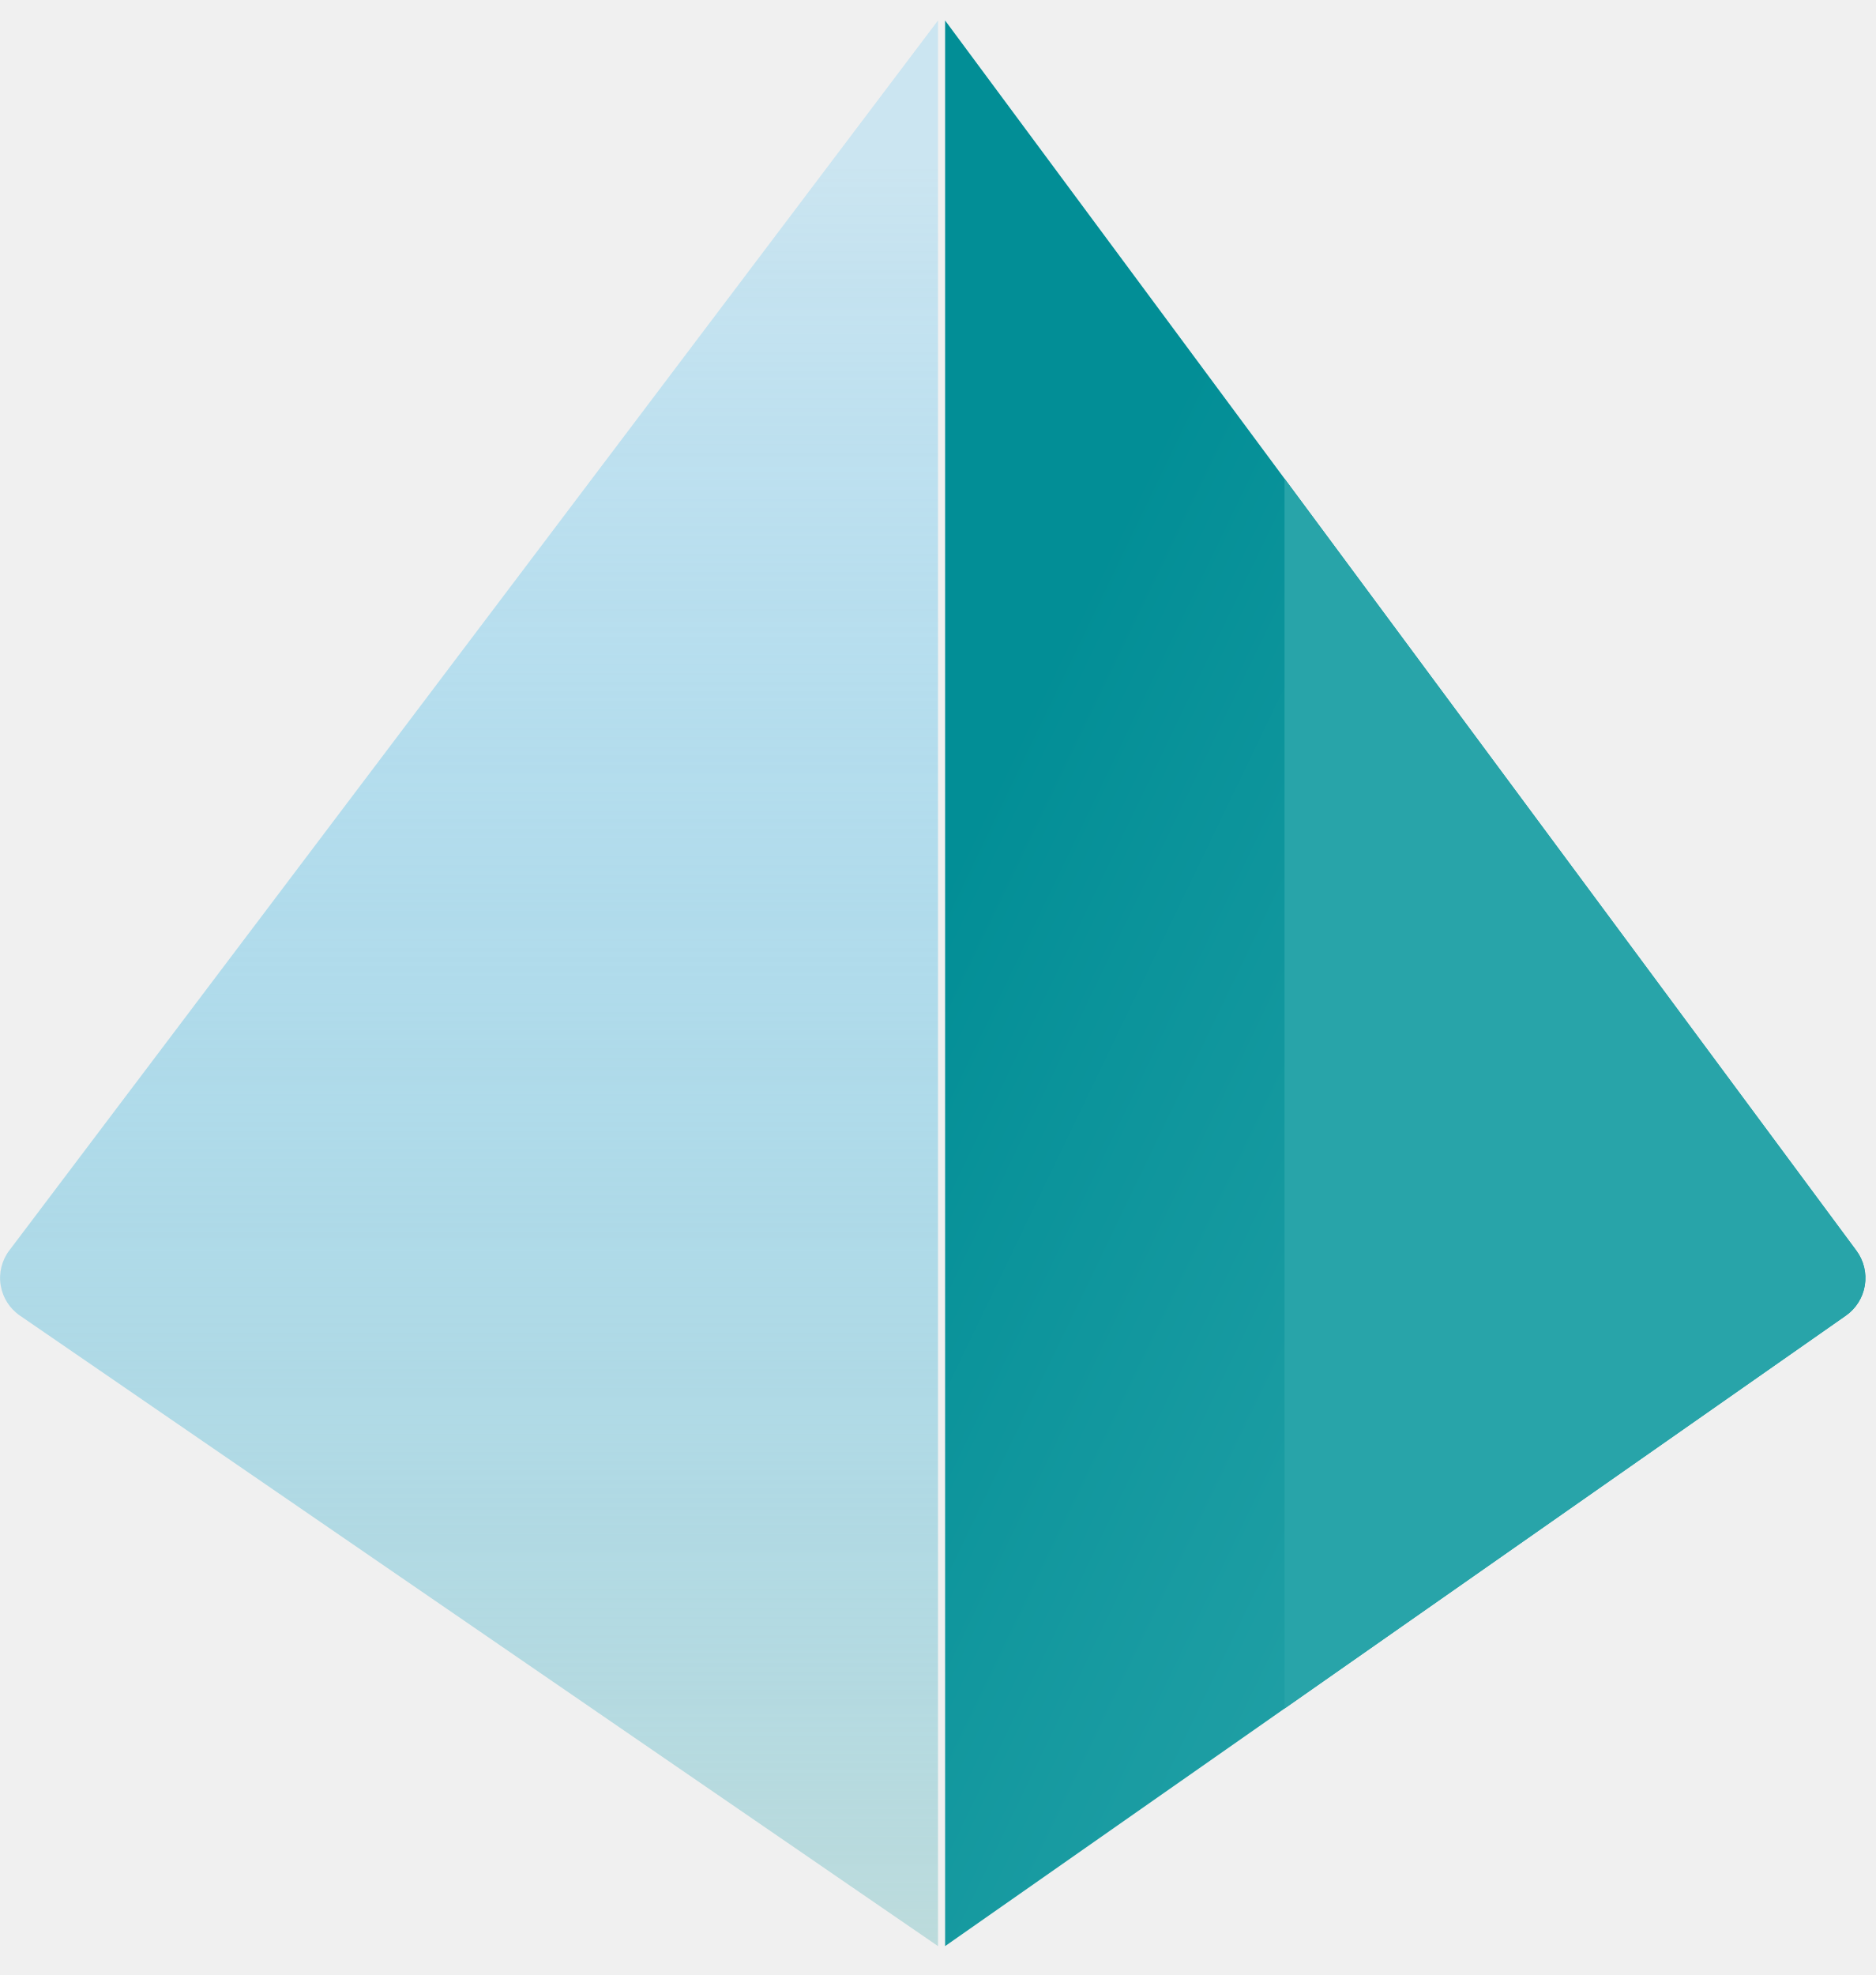
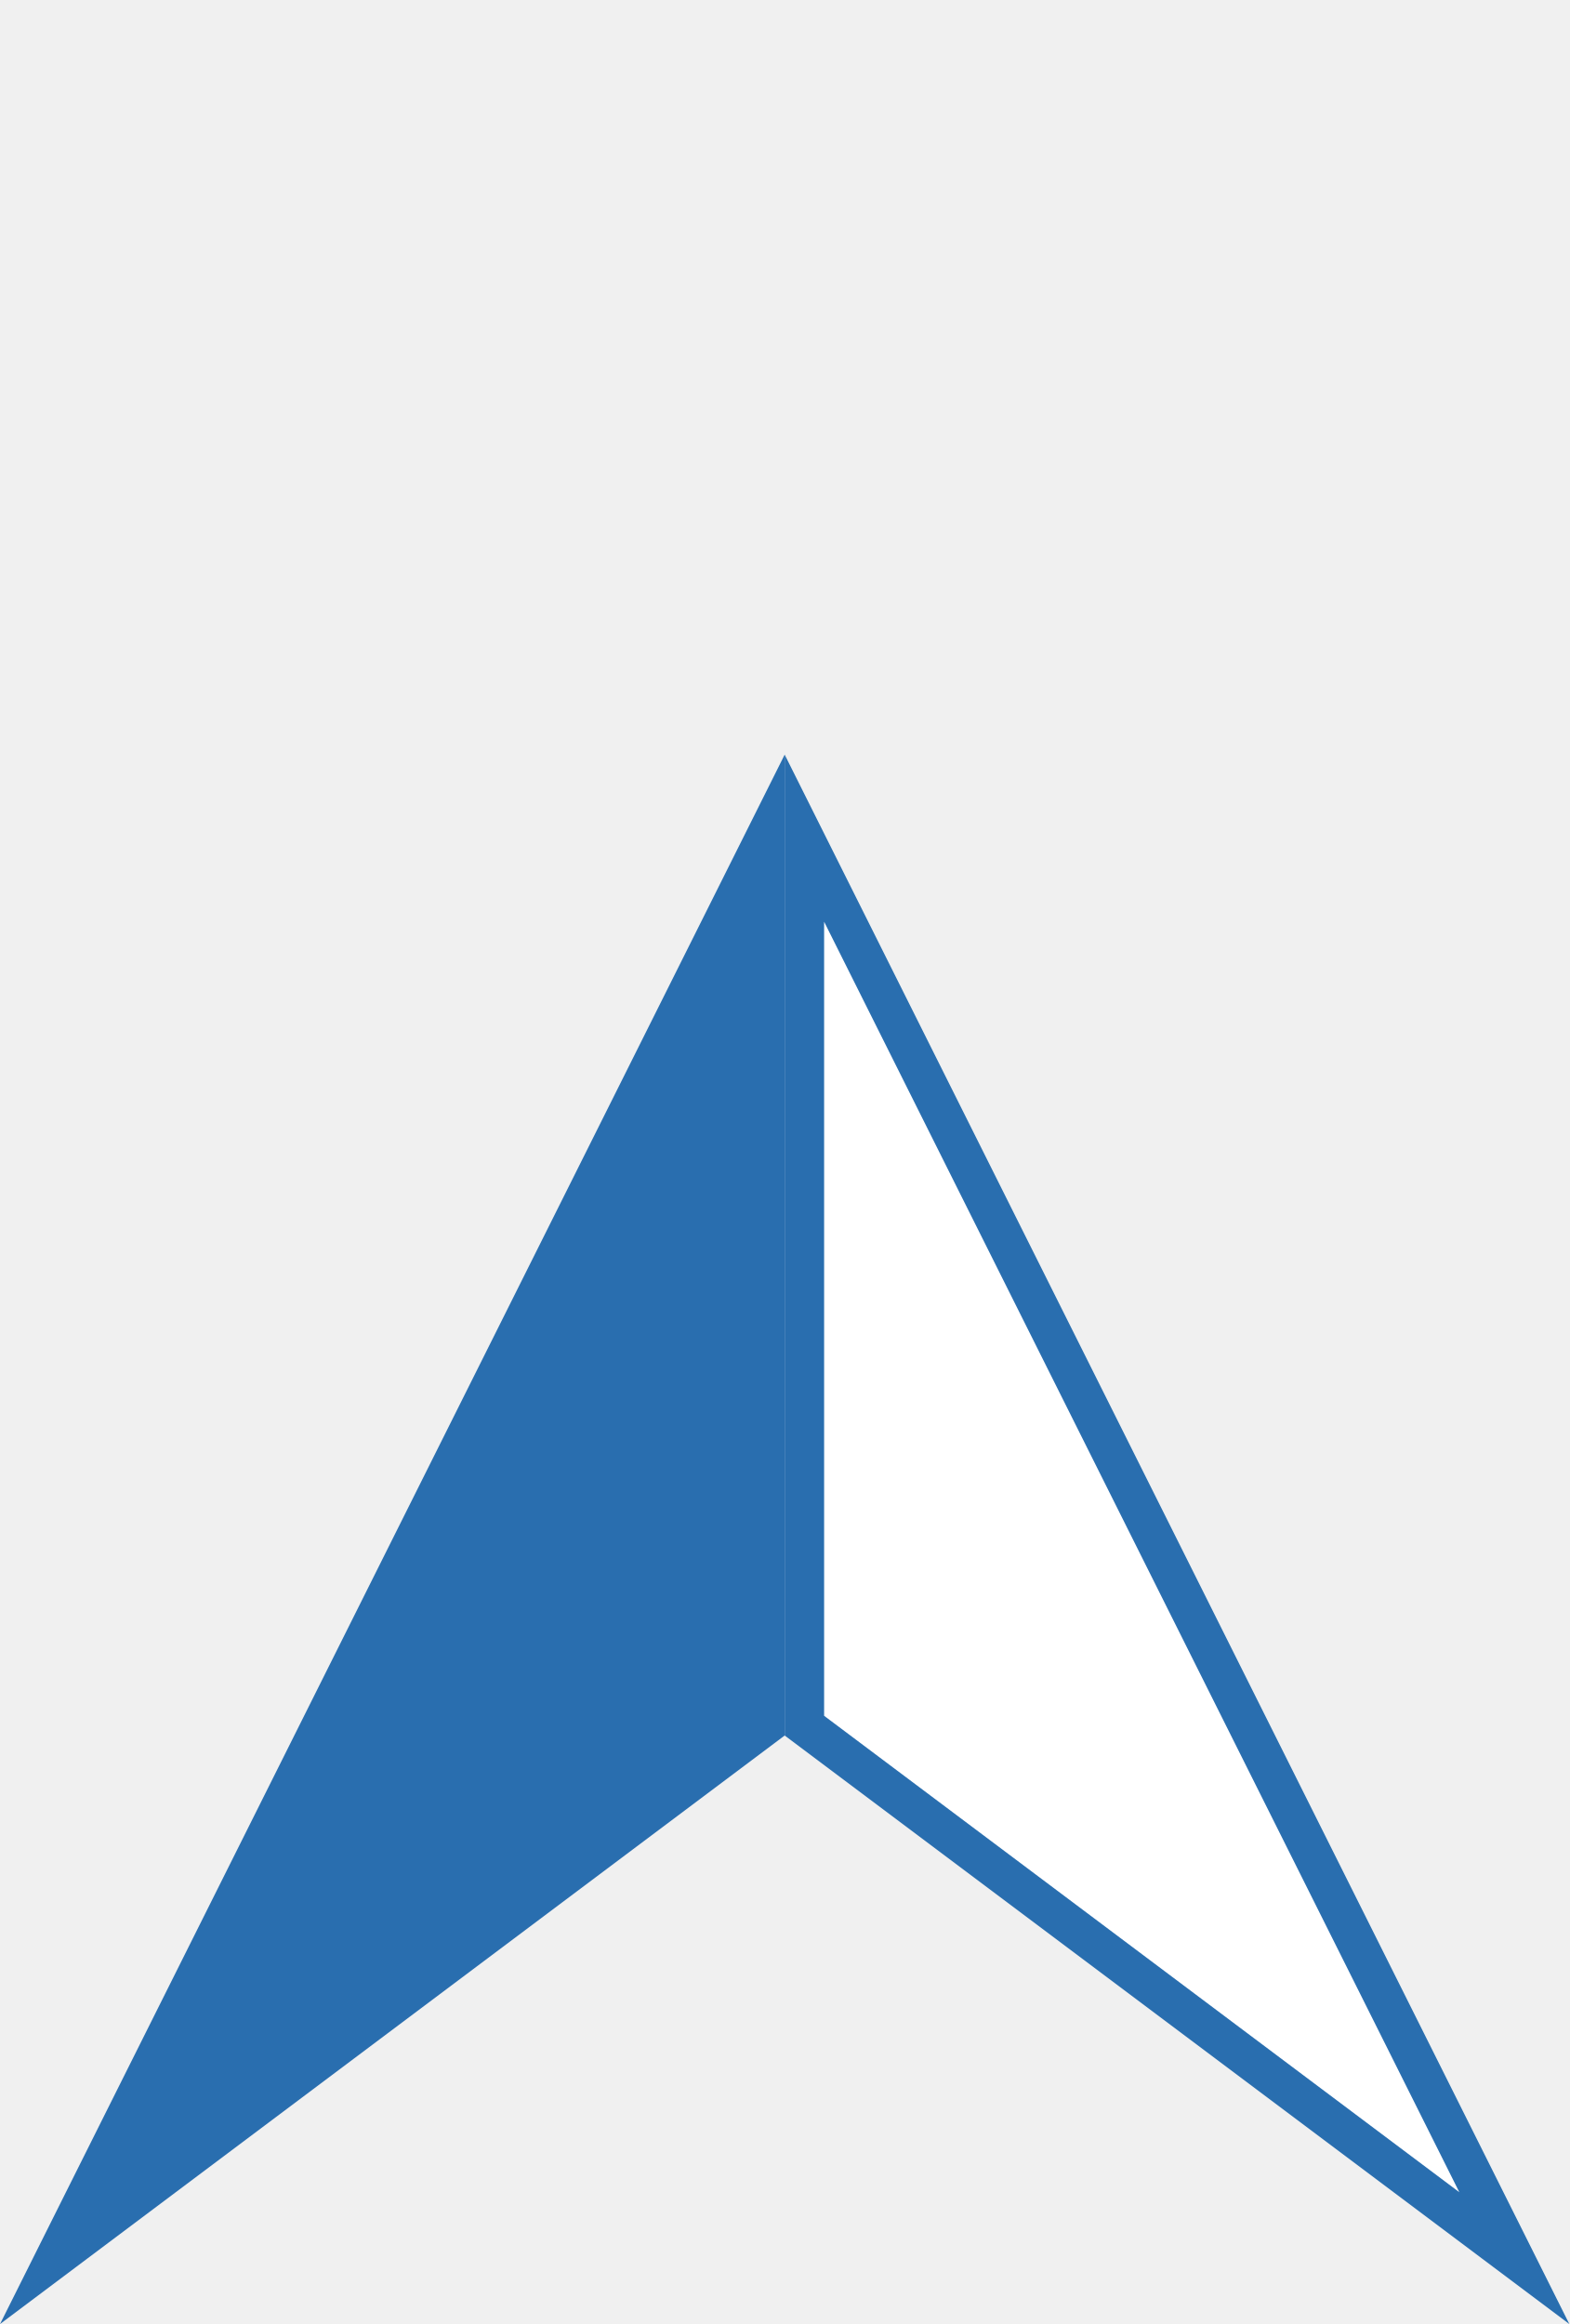
- <svg xmlns="http://www.w3.org/2000/svg" width="38" height="40">
+ <svg xmlns="http://www.w3.org/2000/svg" id="a" viewBox="0 0 79.58 117.84">
  <defs>
-     <linearGradient x1="19.946%" y1="72.147%" x2="73.772%" y2="18.374%" id="a">
-       <stop stop-color="#28A4A9" offset="0%" />
-       <stop stop-color="#028E96" offset="100%" />
-     </linearGradient>
-     <linearGradient x1="19.946%" y1="72.147%" x2="73.772%" y2="18.374%" id="b">
-       <stop stop-color="#28A4A9" offset="0%" />
-       <stop stop-color="#28A4A9" offset="100%" />
-     </linearGradient>
-     <linearGradient x1="0%" y1="7.395%" x2="0%" y2="100%" id="c">
-       <stop stop-color="#53C0F1" stop-opacity=".24" offset="0%" />
-       <stop stop-color="#BCDBDC" offset="100%" />
-     </linearGradient>
+     <style>.b{fill:#fff;}.b,.c{stroke:#296eaf;stroke-miterlimit:10;stroke-width:2px;}.c{fill:#296eaf;}</style>
  </defs>
-   <g fill-rule="nonzero" fill="none">
-     <path d="M18.856.415L.398 25.328a.931.931 0 0 0 .214 1.319l18.244 12.768v-39z" fill="url(#a)" transform="matrix(-1 0 0 1 38 0)" />
-     <path d="M11.981 9.694v24.91L.612 26.647a.931.931 0 0 1-.214-1.319L11.98 9.694z" fill="url(#b)" transform="matrix(-1 0 0 1 38 0)" />
-     <path d="M37.814 25.329L19 .415v39l18.594-12.768a.925.925 0 0 0 .22-1.319z" fill="url(#c)" transform="matrix(-1 0 0 1 38 0)" />
-   </g>
+   <polygon class="b" points="40.79 42.5 76.79 114.5 40.79 87.5 40.79 42.5" />
+   <polygon class="c" points="2.79 114.5 38.79 42.5 38.79 87.5 2.79 114.5" />
</svg>
